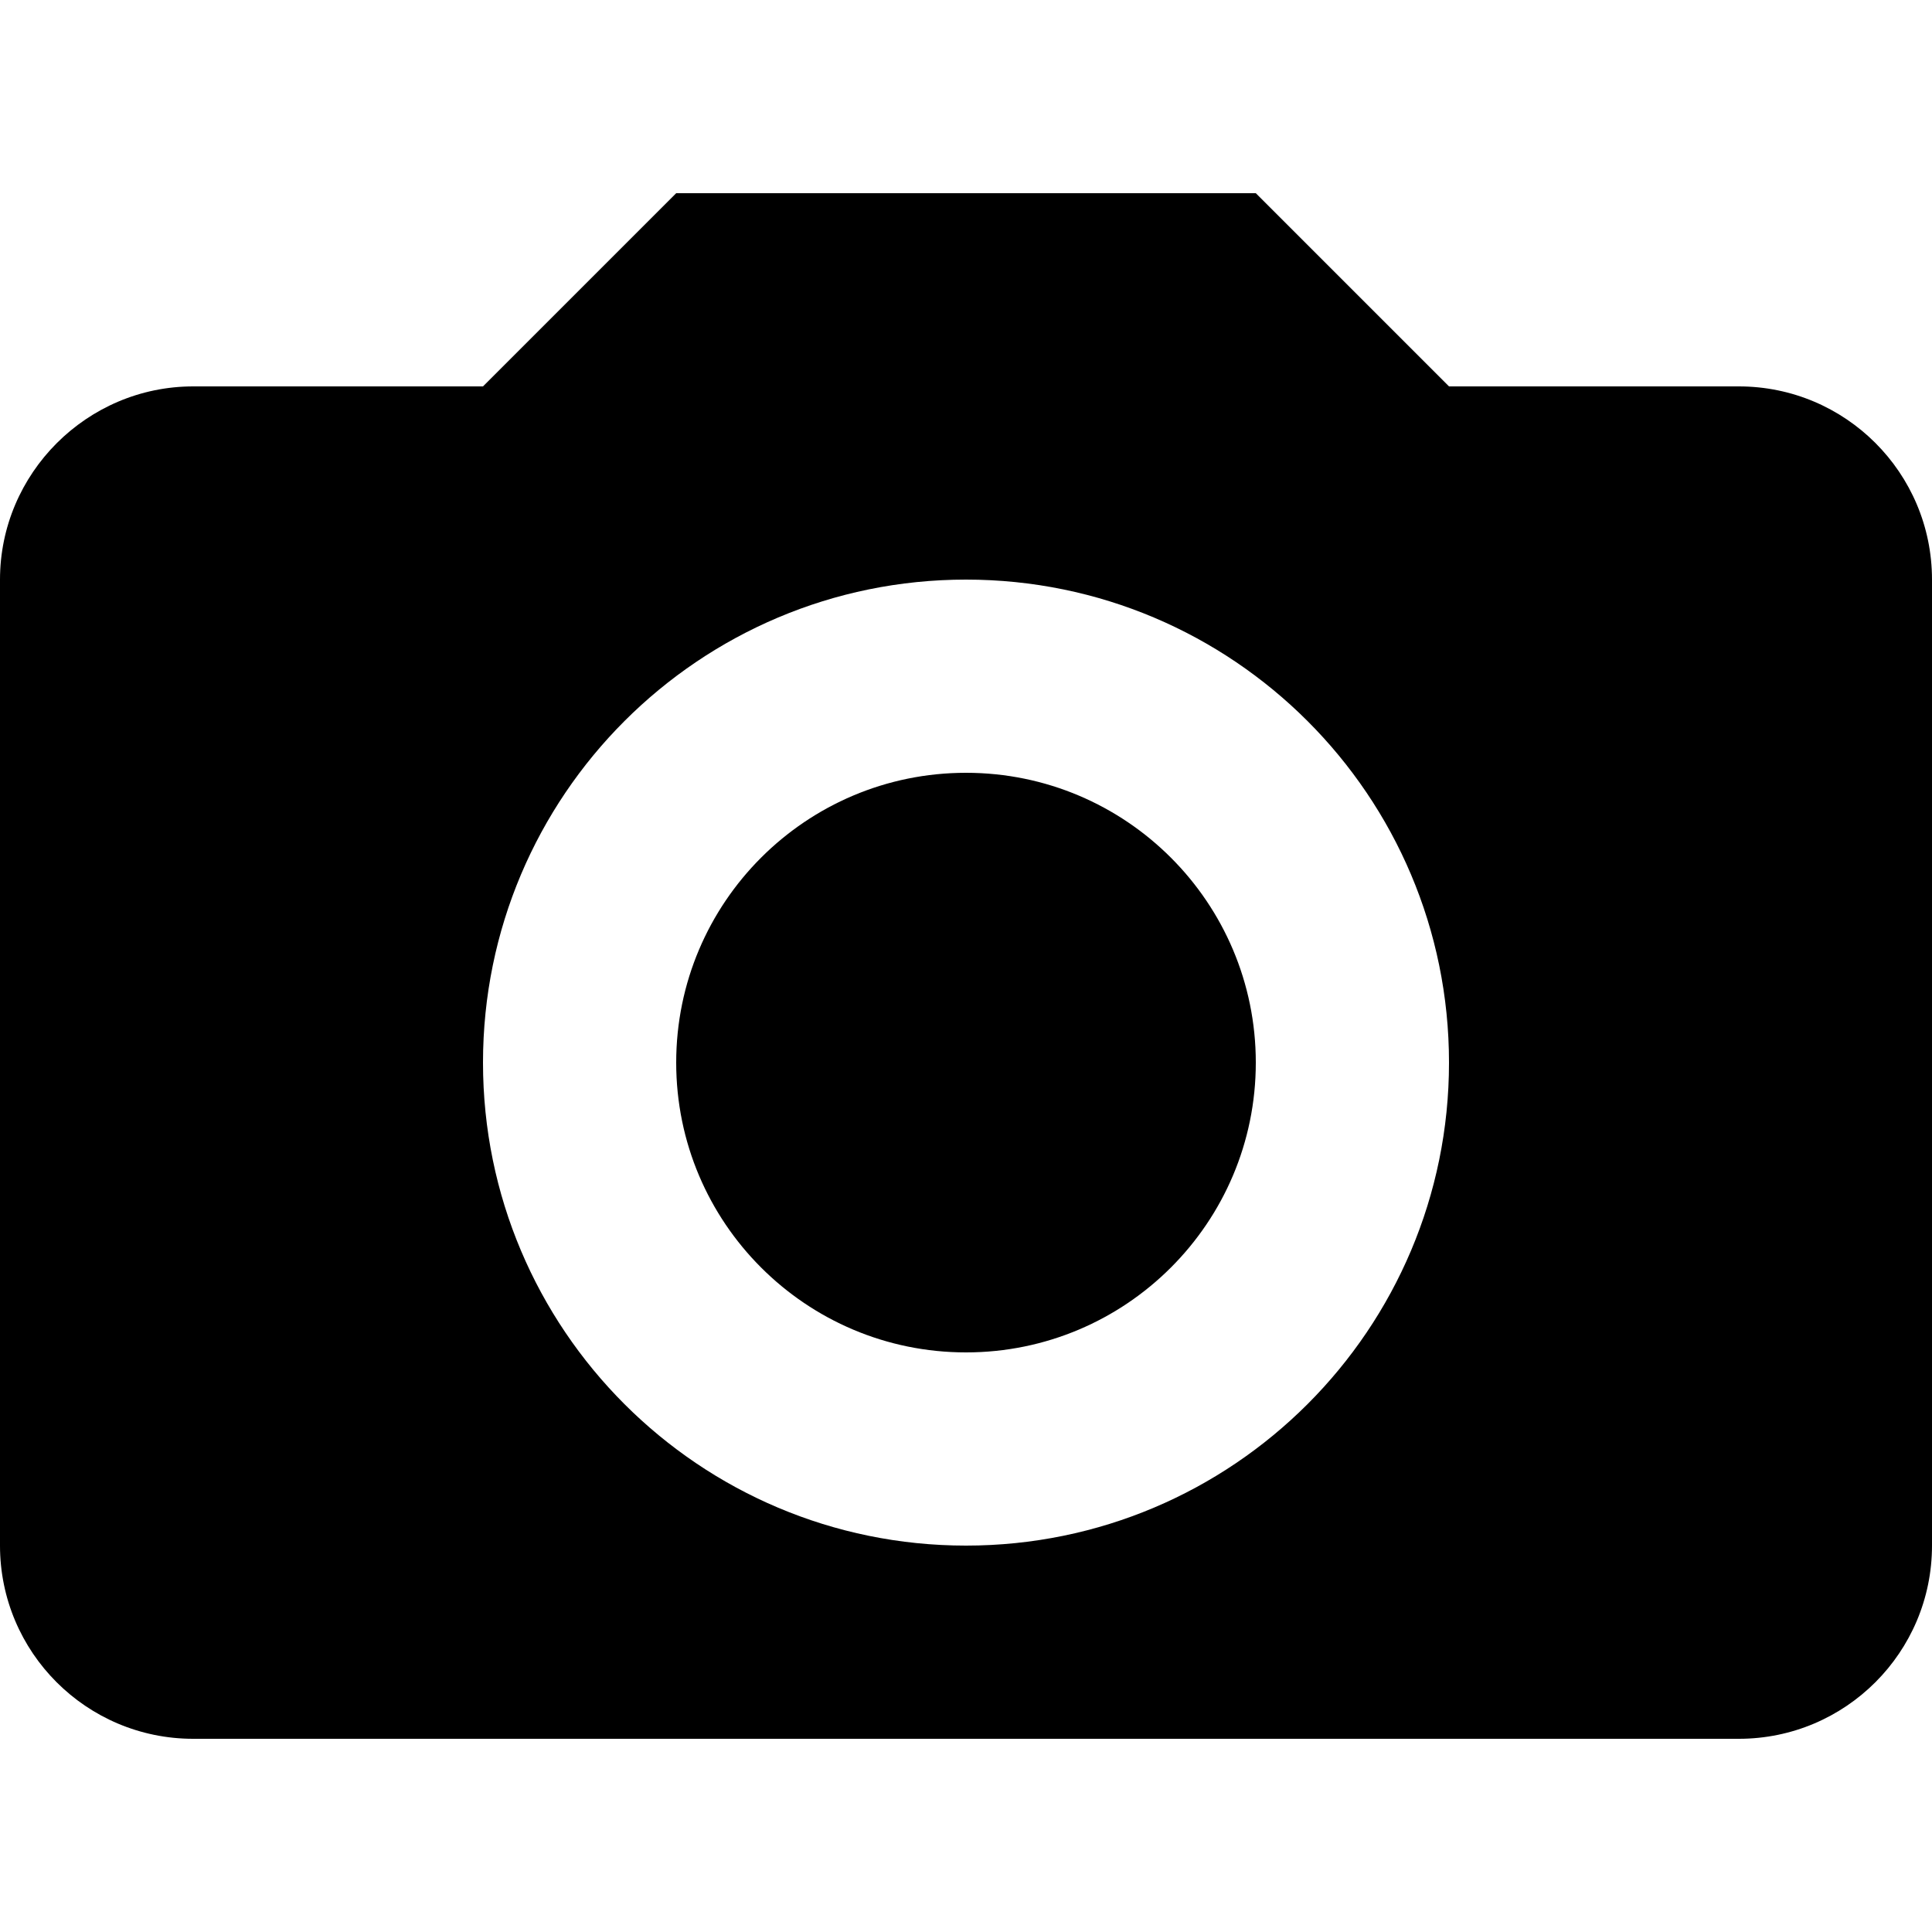
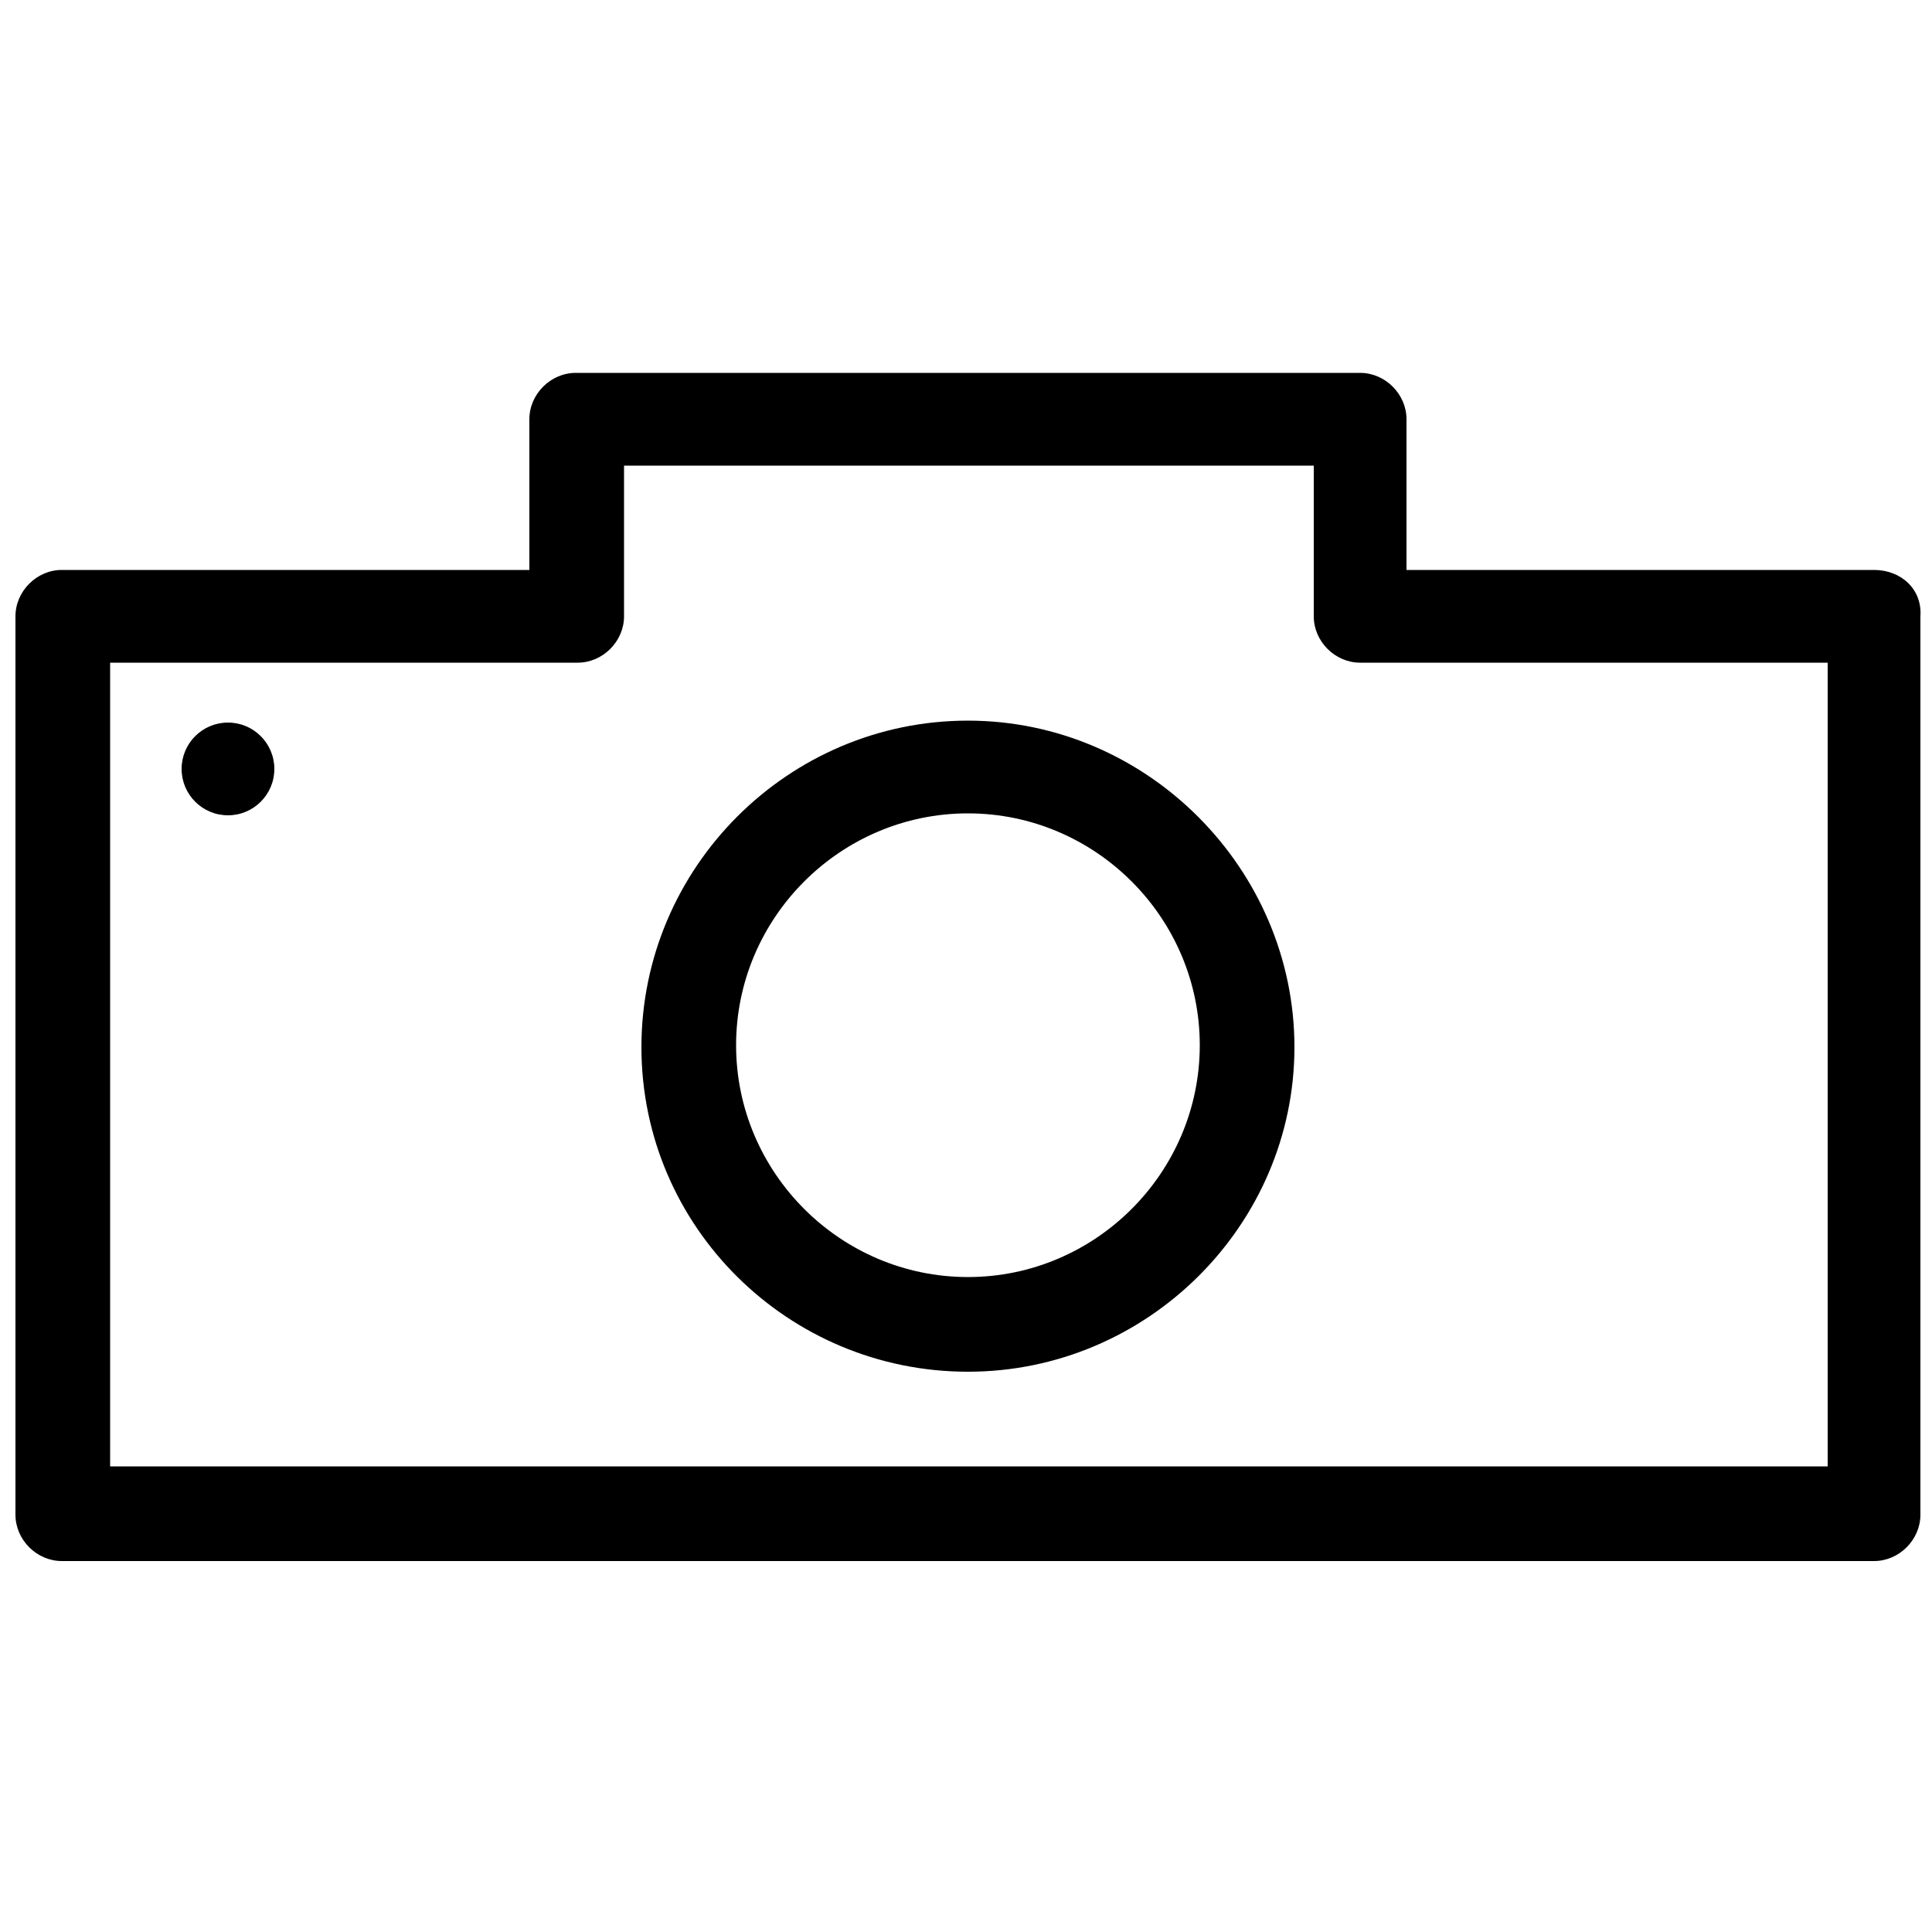
- <svg xmlns="http://www.w3.org/2000/svg" viewBox="0 0 20 20">
-   <path d="M0 6c0-1.1.9-2 2-2h3l2-2h6l2 2h3a2 2 0 0 1 2 2v10a2 2 0 0 1-2 2H2a2 2 0 0 1-2-2V6zm10 10a5 5 0 1 0 0-10 5 5 0 0 0 0 10zm0-2a3 3 0 1 1 0-6 3 3 0 0 1 0 6z" />
+ <svg xmlns="http://www.w3.org/2000/svg" version="1.1" id="Layer_2" x="0px" y="0px" viewBox="0 0 100 100" style="enable-background:new 0 0 100 100;" xml:space="preserve">
+   <g>
+     <path d="M97,29.5H72.8v-7.8c0-1.3-1.1-2.4-2.4-2.4H29.8c-1.3,0-2.4,1.1-2.4,2.4v7.8H3.2c-1.3,0-2.4,1.1-2.4,2.4v46.5   c0,1.3,1.1,2.4,2.4,2.4H97c1.3,0,2.4-1.1,2.4-2.4V31.9C99.5,30.5,98.4,29.5,97,29.5z M94.6,75.9H5.7V34.3h24.2   c1.3,0,2.4-1.1,2.4-2.4v-7.8H68v7.8c0,1.3,1.1,2.4,2.4,2.4h24.2V75.9z" />
+     <path d="M50.1,37.3c-9.3,0-16.9,7.6-16.9,16.9S40.8,71,50.1,71S67,63.4,67,54.2S59.4,37.3,50.1,37.3z M50.1,66.1   c-6.6,0-12-5.4-12-12s5.4-12,12-12s12,5.4,12,12S56.7,66.1,50.1,66.1z" />
+     <circle cx="11.8" cy="39.8" r="2.4" />
+   </g>
</svg>
